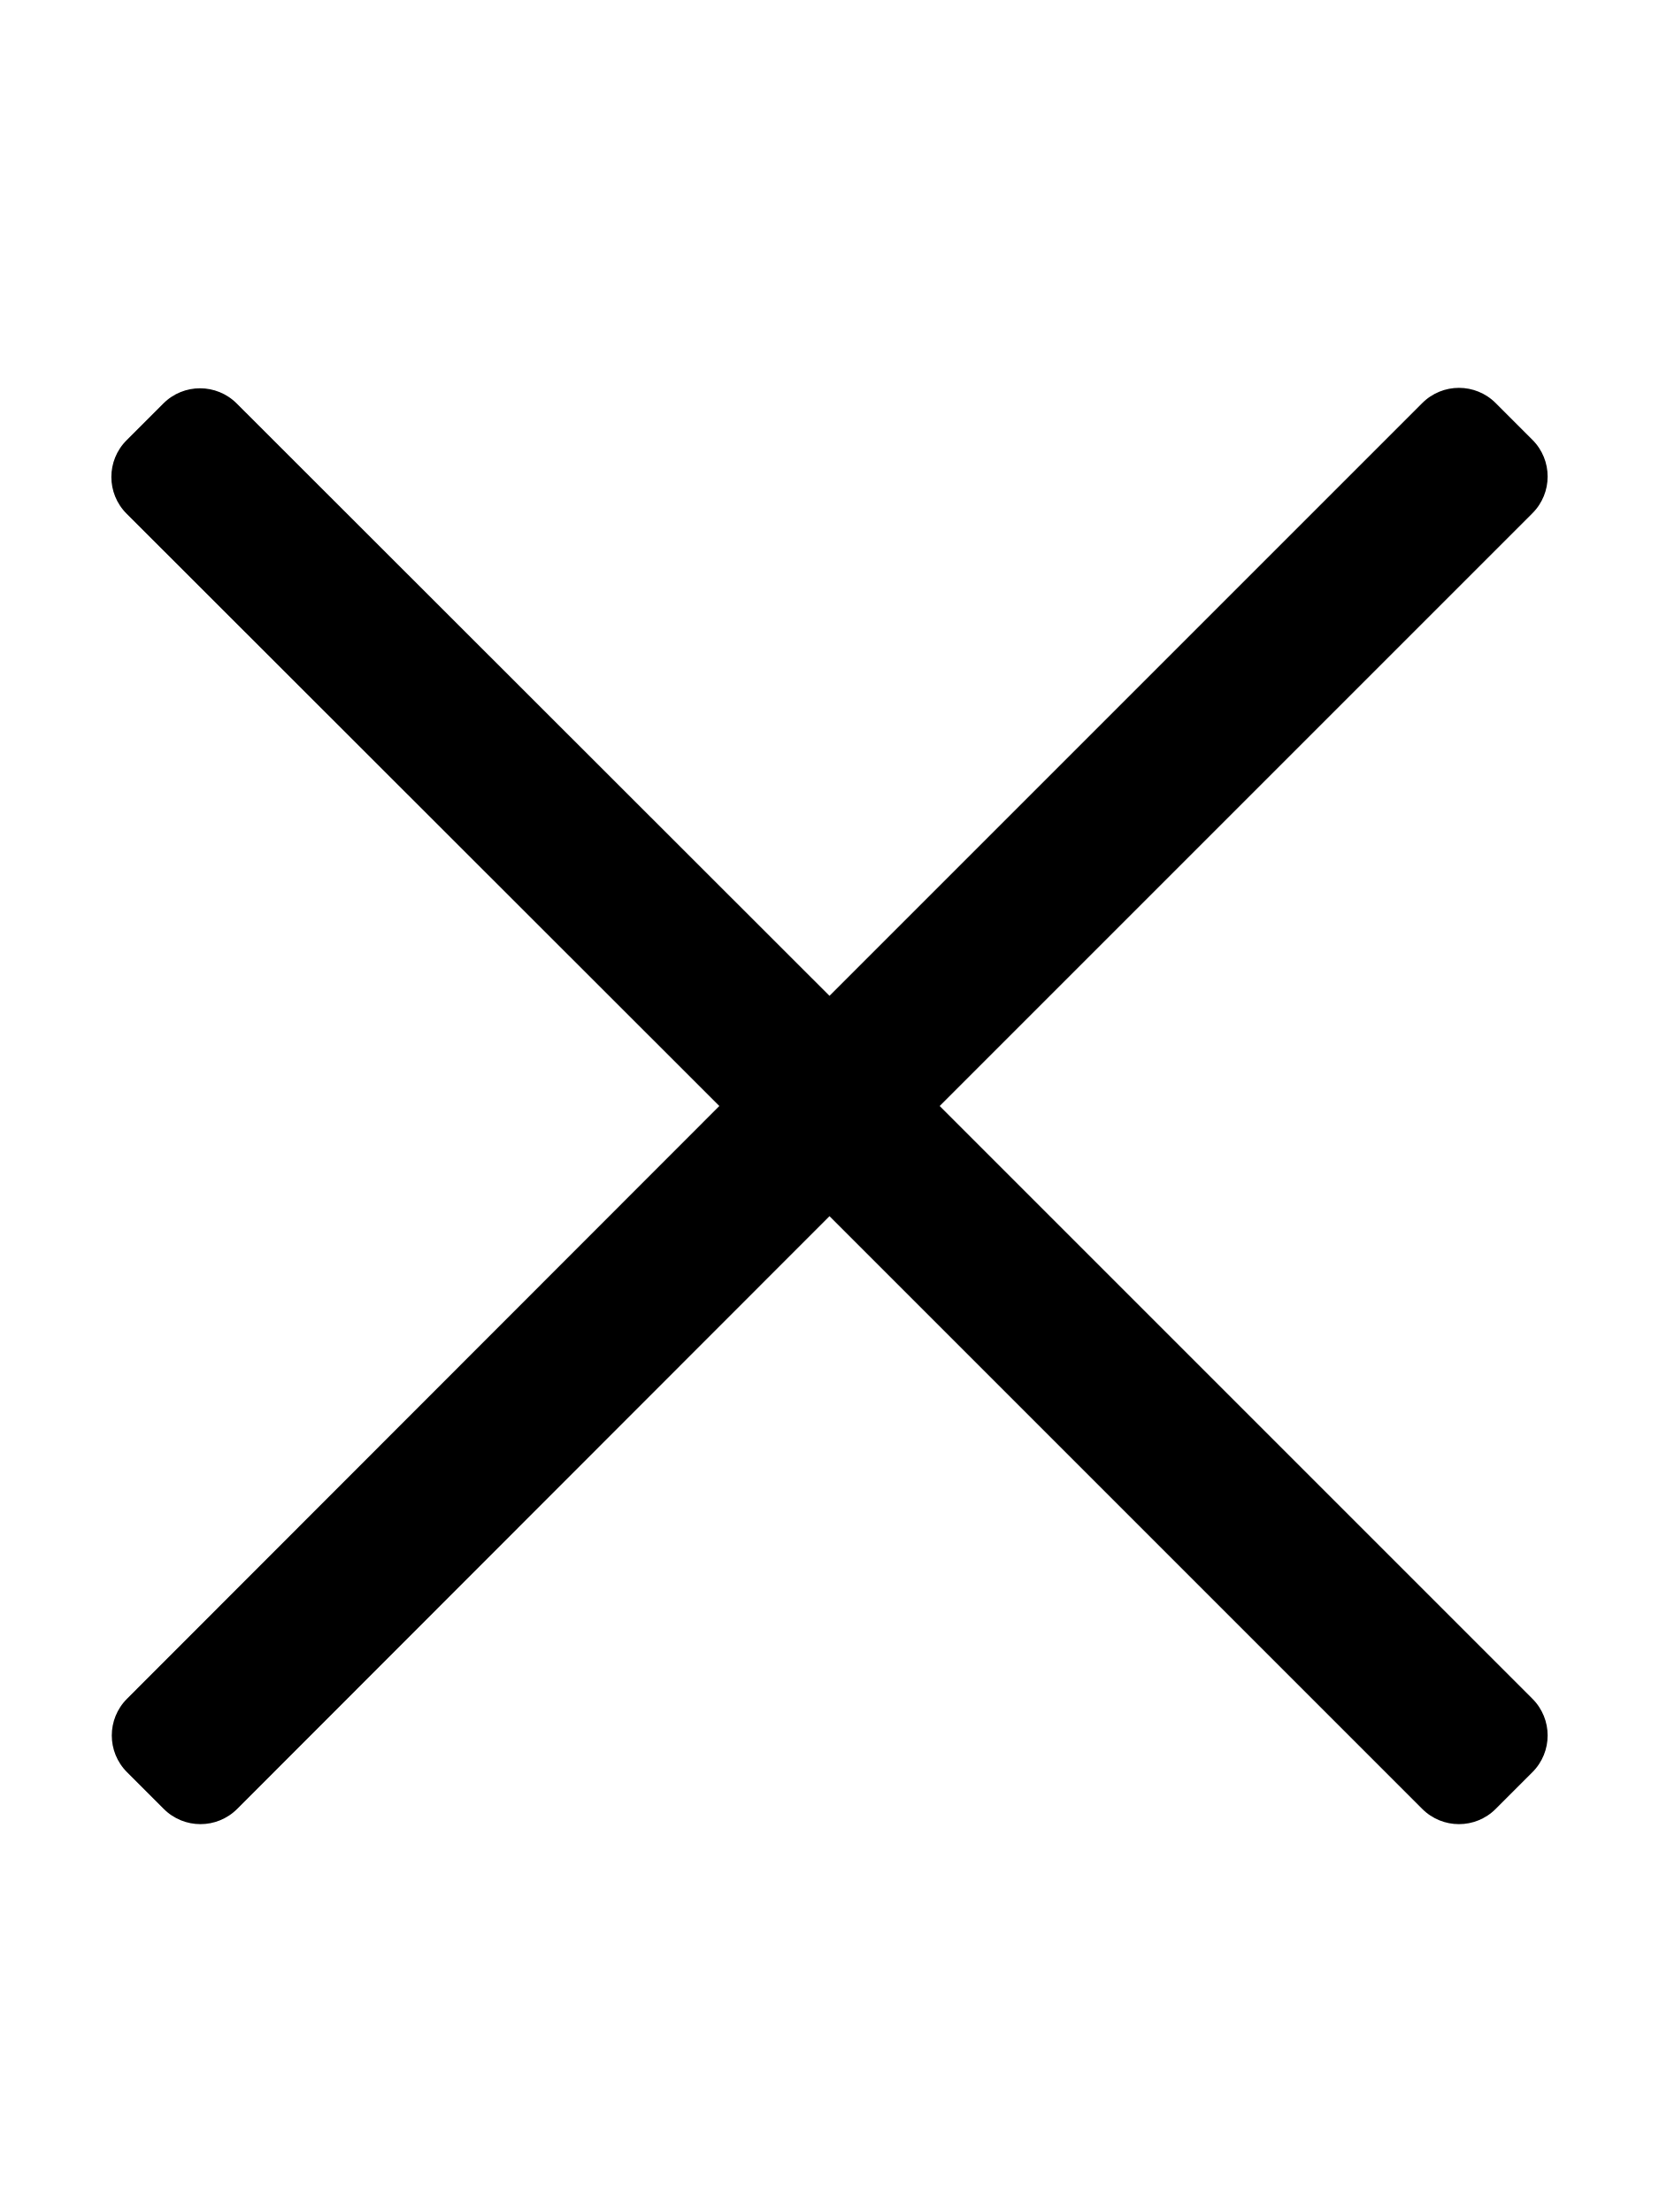
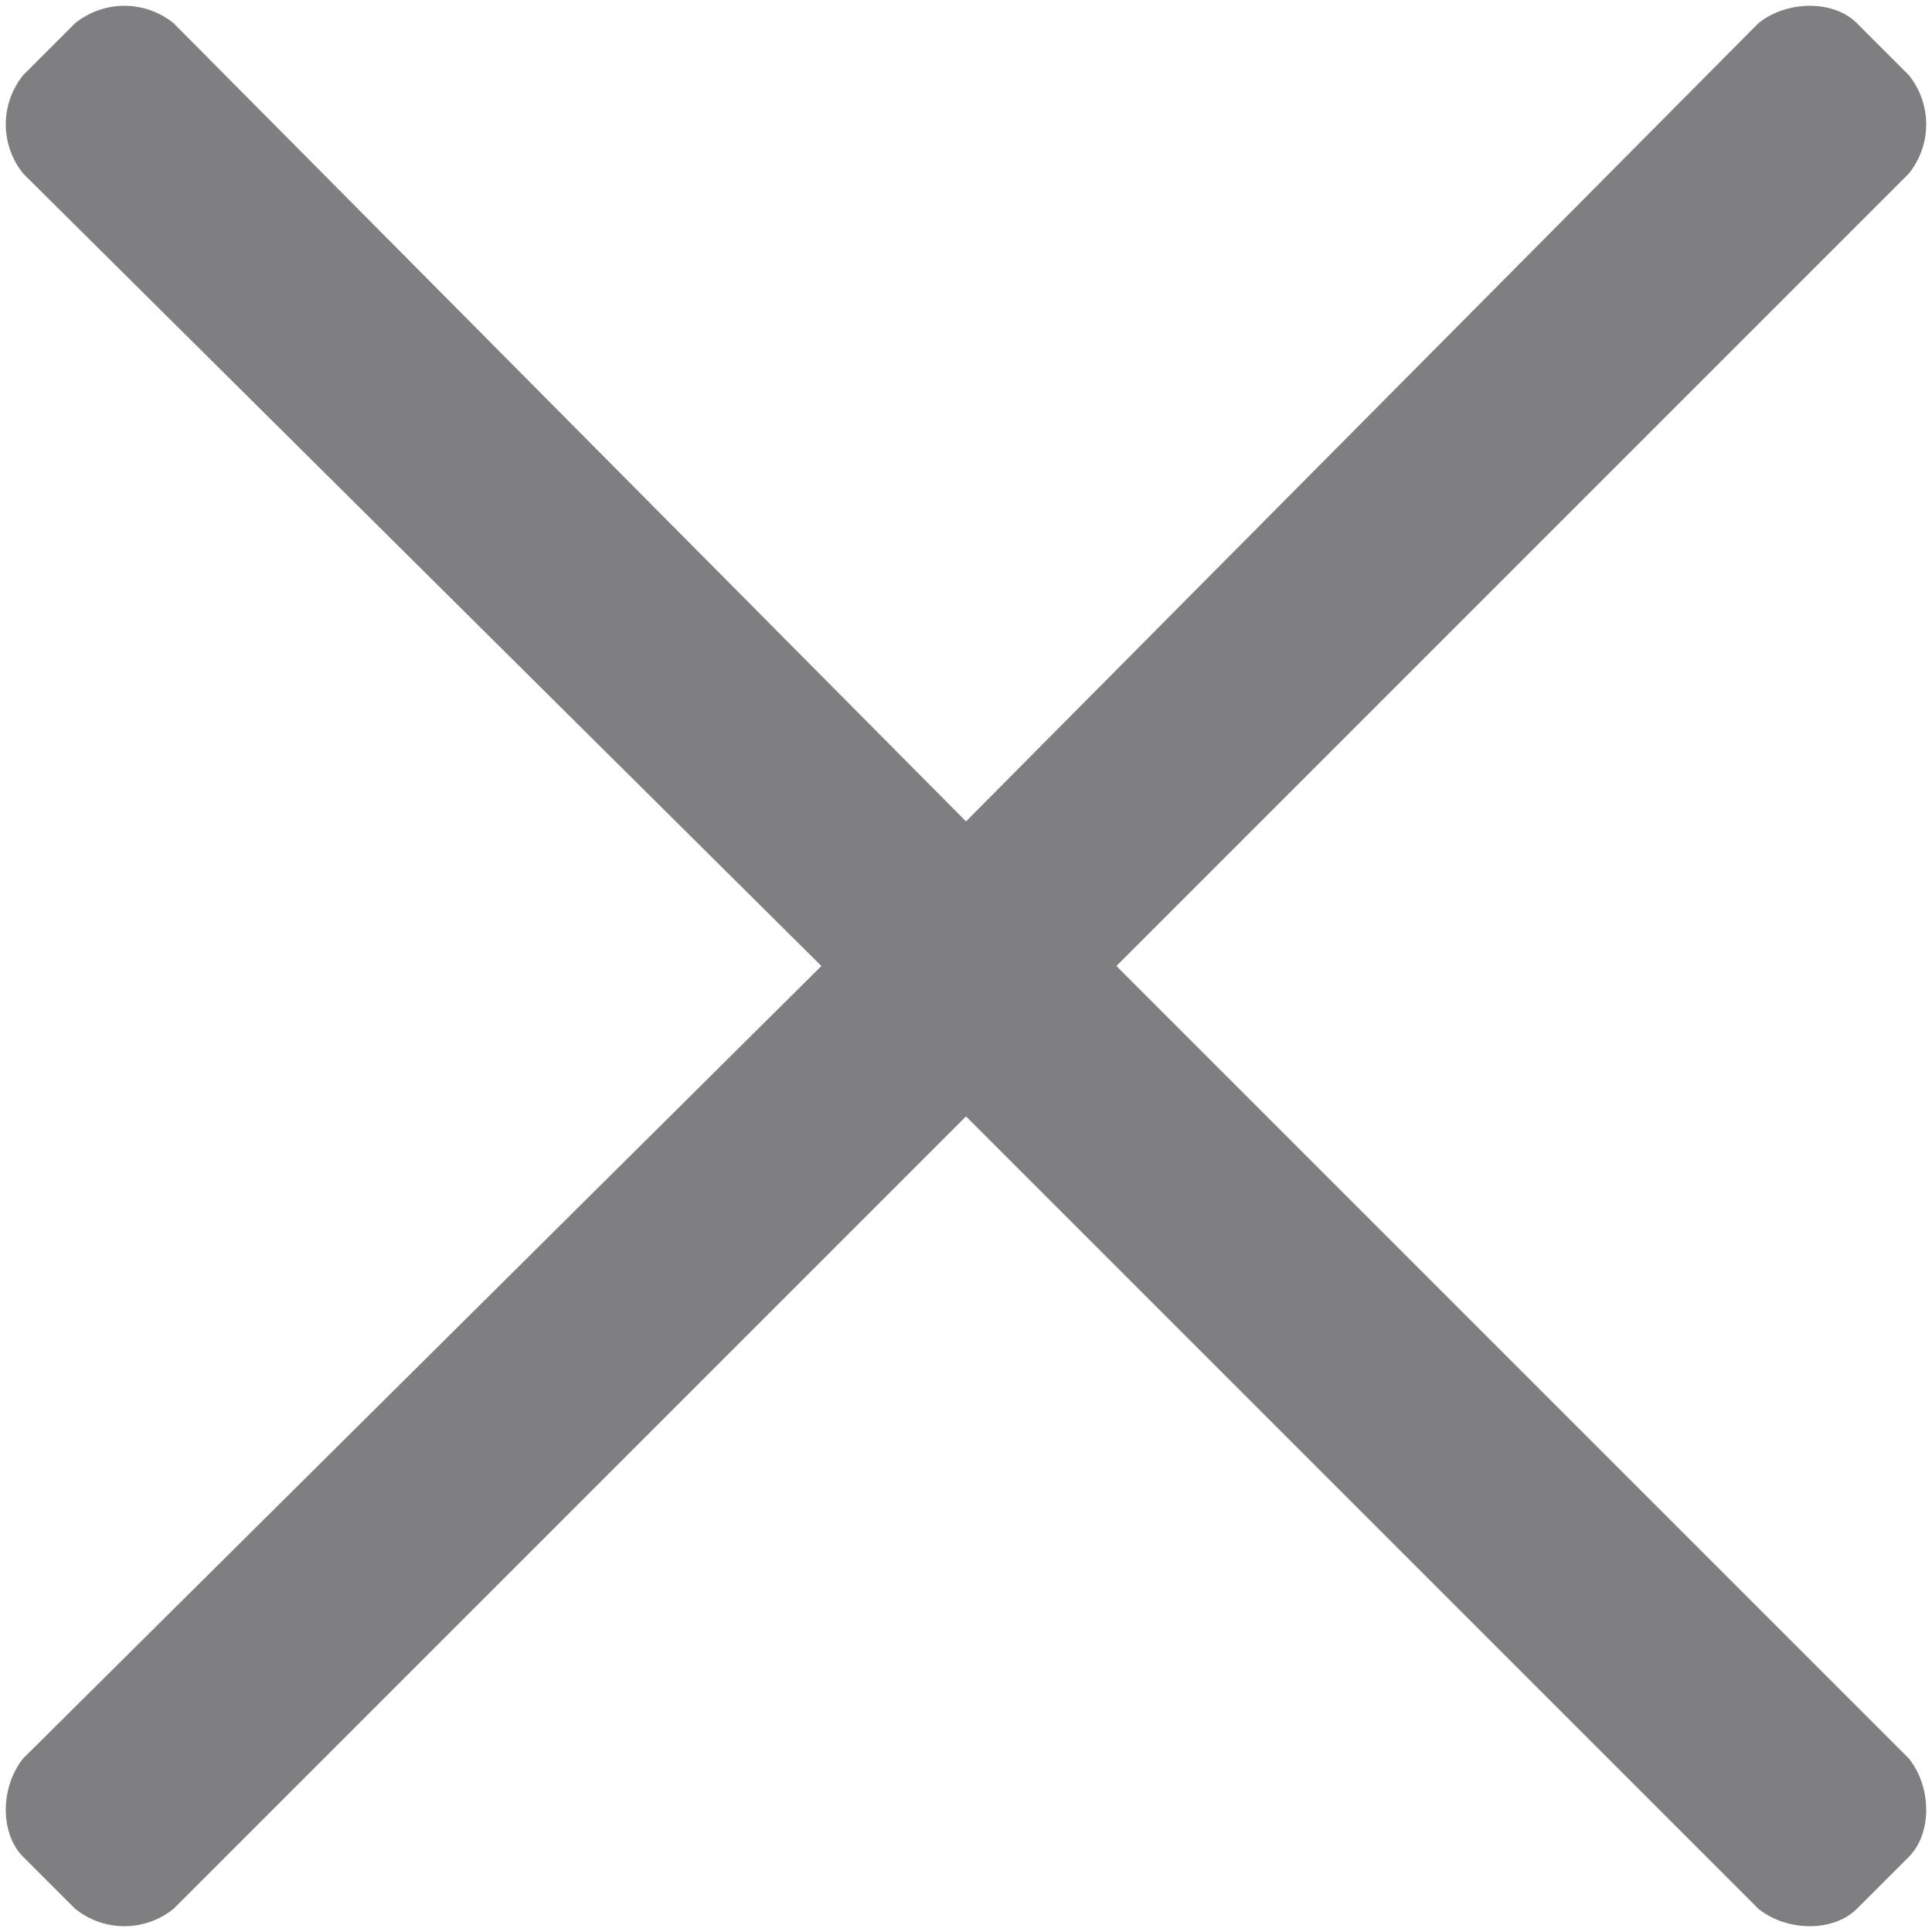
- <svg xmlns="http://www.w3.org/2000/svg" viewBox="0 0 384 512">
-   <path d="M217.5 256l137.2-137.2c4.7-4.7 4.7-12.3 0-17l-8.5-8.5c-4.7-4.7-12.3-4.7-17 0L192 230.5 54.8 93.4c-4.7-4.7-12.3-4.7-17 0l-8.5 8.5c-4.7 4.7-4.7 12.3 0 17L166.5 256 29.4 393.2c-4.7 4.7-4.7 12.3 0 17l8.5 8.5c4.7 4.7 12.3 4.7 17 0L192 281.5l137.2 137.2c4.7 4.7 12.3 4.7 17 0l8.5-8.5c4.7-4.7 4.7-12.3 0-17L217.5 256z" />
+ <svg xmlns="http://www.w3.org/2000/svg" width="334" height="334" version="1">
+   <path fill="#7F7F81" d="M193 167L330 30c4-5 4-12 0-17l-9-9c-4-4-12-4-17 0L167 142 30 4c-5-4-12-4-17 0l-9 9c-4 5-4 12 0 17l138 137L4 304c-4 5-4 13 0 17l9 9c5 4 12 4 17 0l137-137 137 137c5 4 13 4 17 0l9-9c4-4 4-12 0-17L193 167z" />
</svg>
